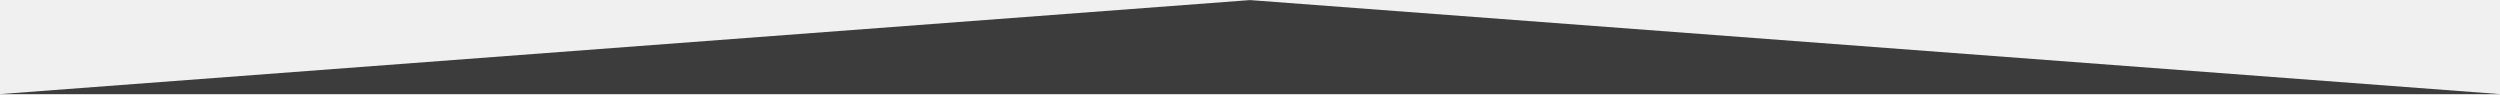
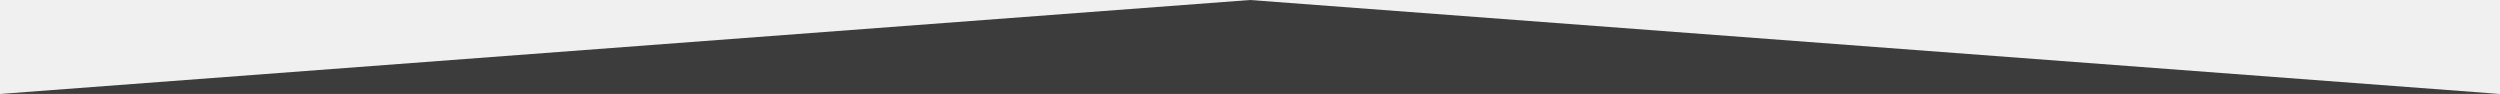
- <svg xmlns="http://www.w3.org/2000/svg" width="381.002mm" height="14.341mm" viewBox="0 0 381.002 14.341" version="1.1" id="svg1" xml:space="preserve">
+ <svg xmlns="http://www.w3.org/2000/svg" width="381.002mm" height="14.319mm" viewBox="0 0 381.002 14.319" version="1.1" id="svg1" xml:space="preserve">
  <defs id="defs1">
    <filter style="color-interpolation-filters:sRGB" id="filter50" x="-0.006" y="-0.249" width="1.013" height="1.549">
      <feFlood result="flood" in="SourceGraphic" flood-opacity="0.796" flood-color="rgb(0,0,0)" id="feFlood49" />
      <feGaussianBlur result="blur" in="SourceGraphic" stdDeviation="0.9" id="feGaussianBlur49" />
      <feOffset result="offset" in="blur" dx="-0" dy="0.5" id="feOffset49" />
      <feComposite result="comp1" operator="in" in="flood" in2="offset" id="feComposite49" />
      <feComposite result="comp2" operator="over" in="SourceGraphic" in2="comp1" id="feComposite50" />
    </filter>
    <filter style="color-interpolation-filters:sRGB" id="filter2320" x="-0.006" y="-0.249" width="1.013" height="1.805">
      <feFlood flood-opacity="0.561" flood-color="rgb(50,50,50)" result="flood" id="feFlood2310" />
      <feComposite in="flood" in2="SourceGraphic" operator="in" result="composite1" id="feComposite2312" />
      <feGaussianBlur in="composite1" stdDeviation="0.9" result="blur" id="feGaussianBlur2314" />
      <feOffset dx="0.2" dy="3" result="offset" id="feOffset2316" />
      <feComposite in="SourceGraphic" in2="offset" operator="over" result="composite2" id="feComposite2318" />
    </filter>
    <filter style="color-interpolation-filters:sRGB" id="filter2020" x="-0.005" y="-0.2" width="1.01" height="1.646">
      <feFlood flood-opacity="0.529" flood-color="rgb(0,0,0)" result="flood" id="feFlood2010" />
      <feComposite in="flood" in2="SourceGraphic" operator="in" result="composite1" id="feComposite2012" />
      <feGaussianBlur in="composite1" stdDeviation="0.7" result="blur" id="feGaussianBlur2014" />
      <feOffset dx="2.77556e-17" dy="2.4" result="offset" id="feOffset2016" />
      <feComposite in="SourceGraphic" in2="offset" operator="over" result="composite2" id="feComposite2018" />
    </filter>
  </defs>
-   <g id="layer1" transform="translate(65.64327,-172.318)" style="display:none">
+   <g id="layer1" transform="translate(65.64327,-172.4112)" style="display:none">
    <path style="fill:#ffffff;fill-opacity:1;stroke:#ffffff;stroke-width:0.545;stroke-linecap:butt;stroke-linejoin:miter;stroke-miterlimit:4;stroke-dasharray:none;stroke-opacity:1" d="M -67.285,143.616 H 276.832 l -171.624,9.767 z" id="path2769" />
  </g>
-   <path style="fill:#3c3c3c;fill-opacity:1;stroke:none;stroke-width:0.337px;stroke-linecap:butt;stroke-linejoin:miter;stroke-opacity:1" d="M 190.501,0.013 0,14.341 h 381.002" id="path876" />
+   <path style="fill:#3c3c3c;fill-opacity:1;stroke:none;stroke-width:0.337px;stroke-linecap:butt;stroke-linejoin:miter;stroke-opacity:1" d="M 190.501,0 0,14.319 h 381.002" id="path876" />
</svg>
